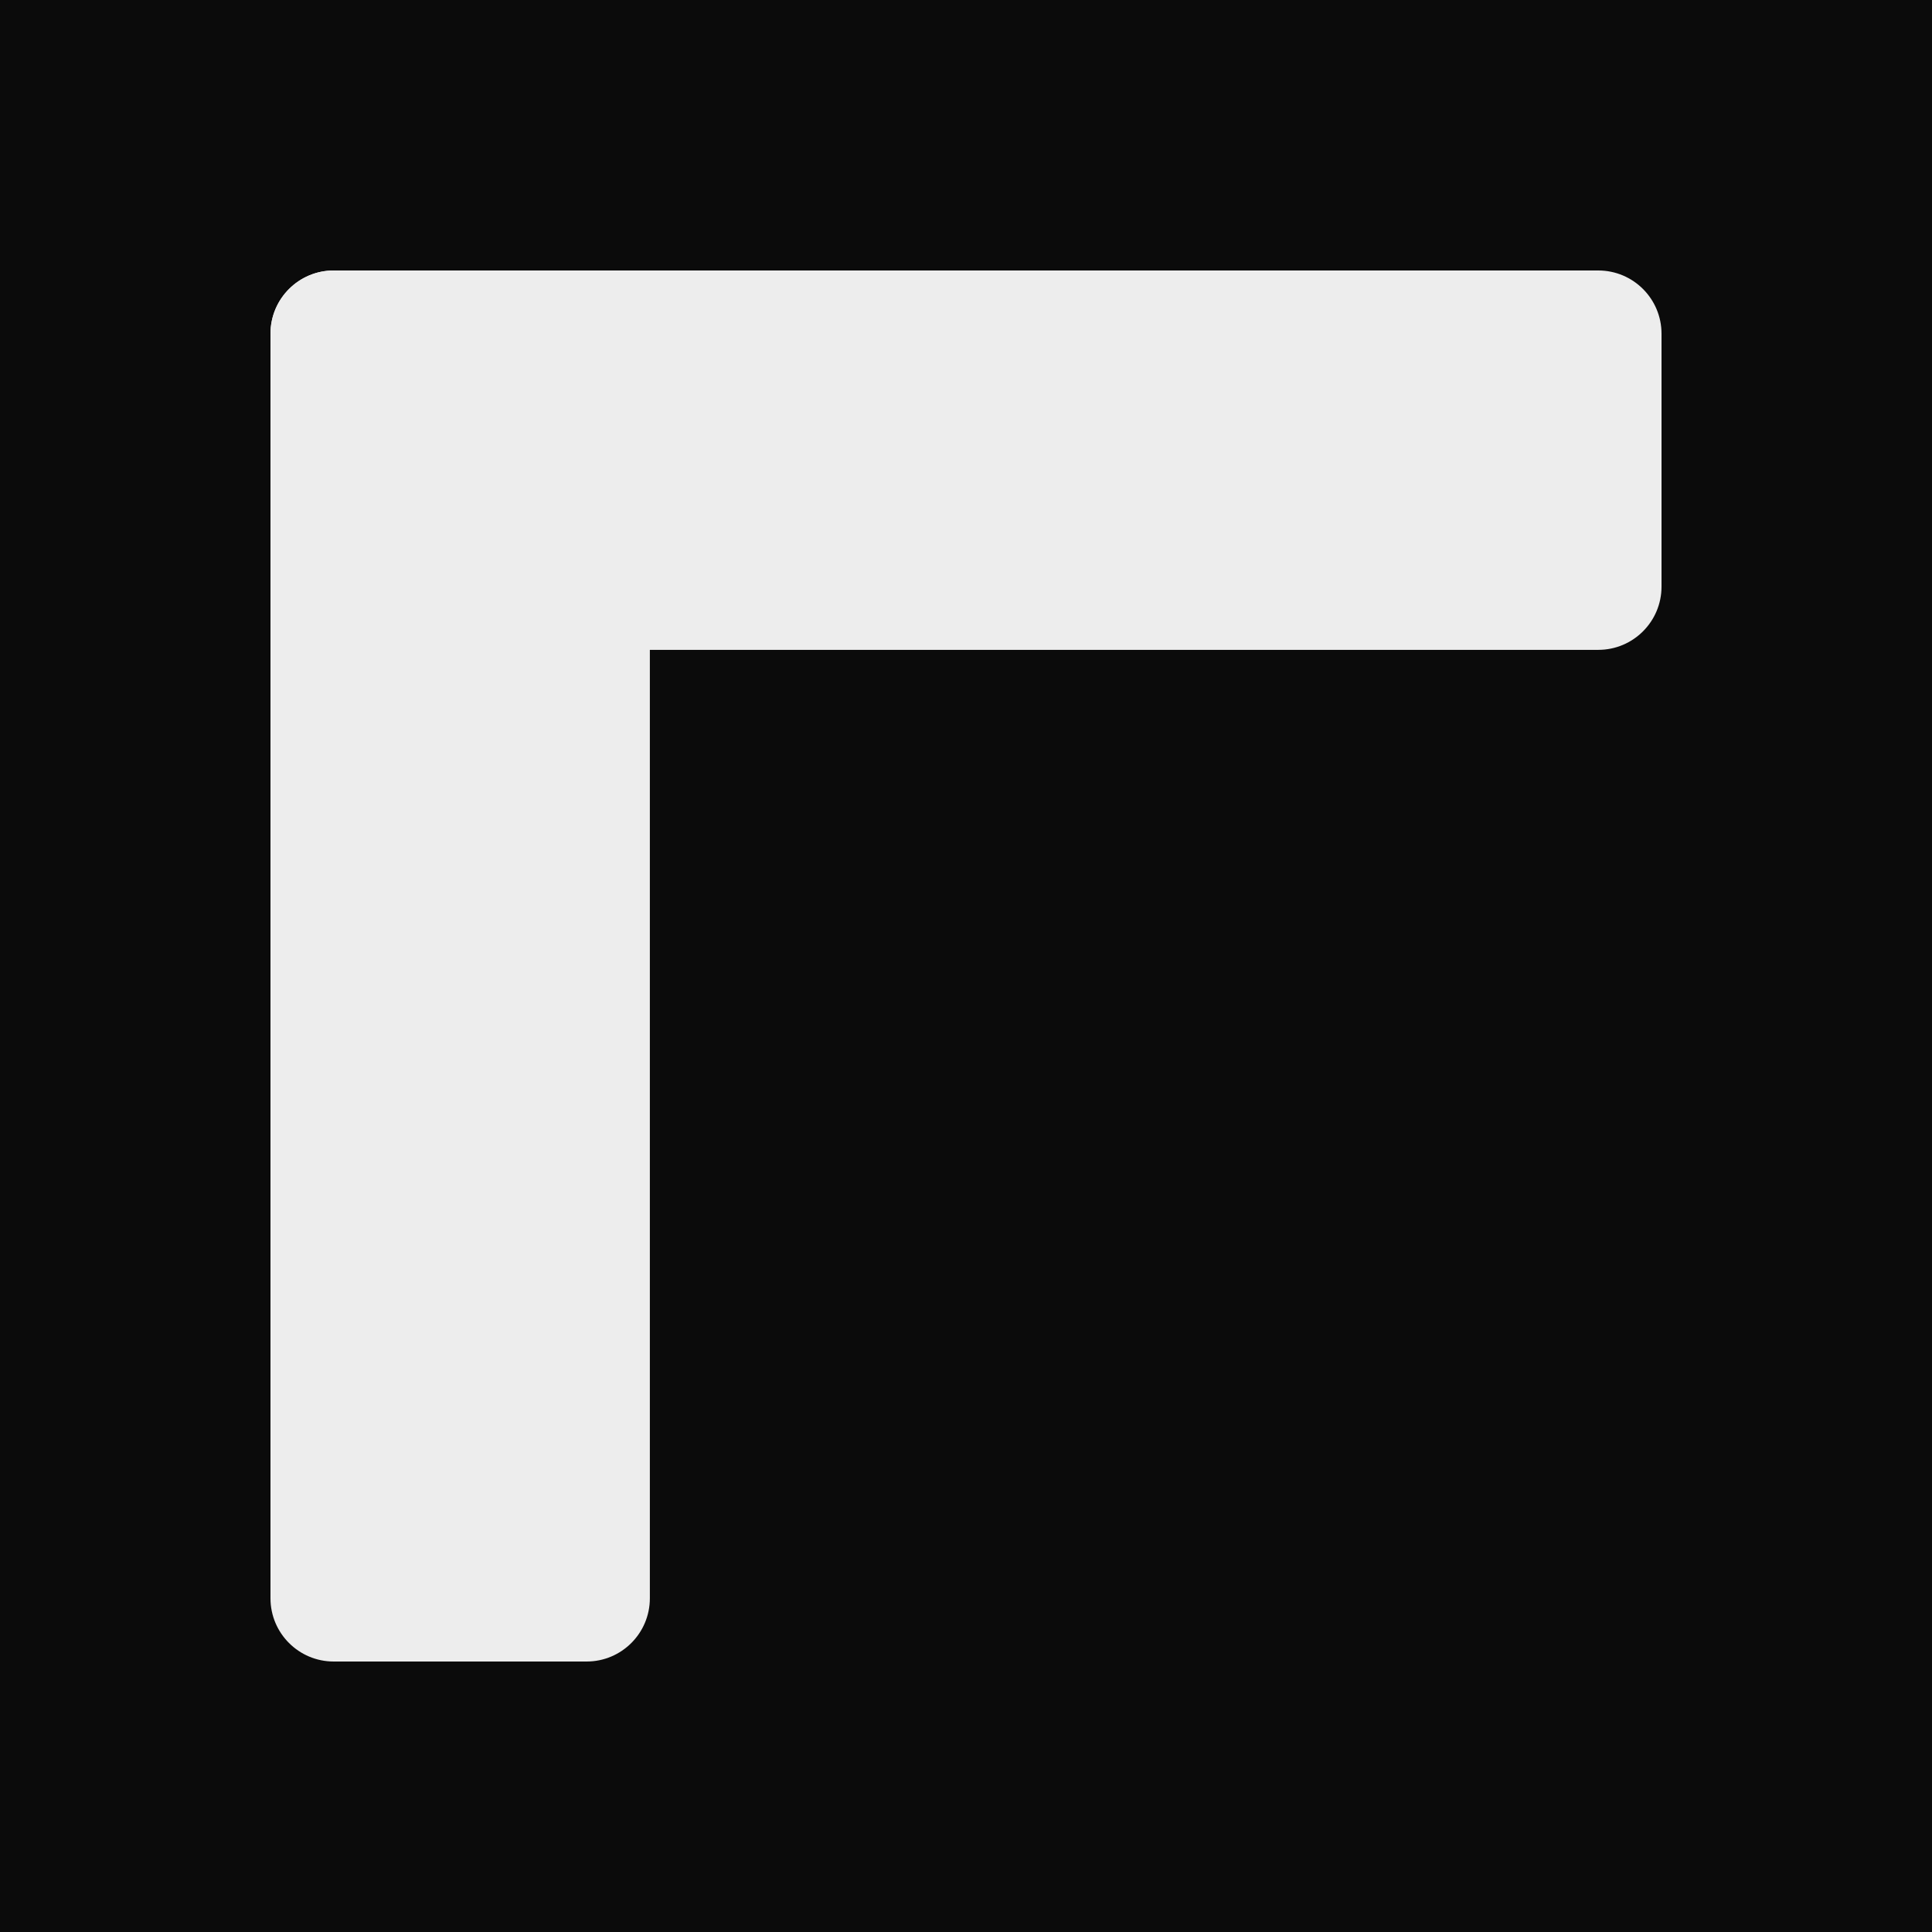
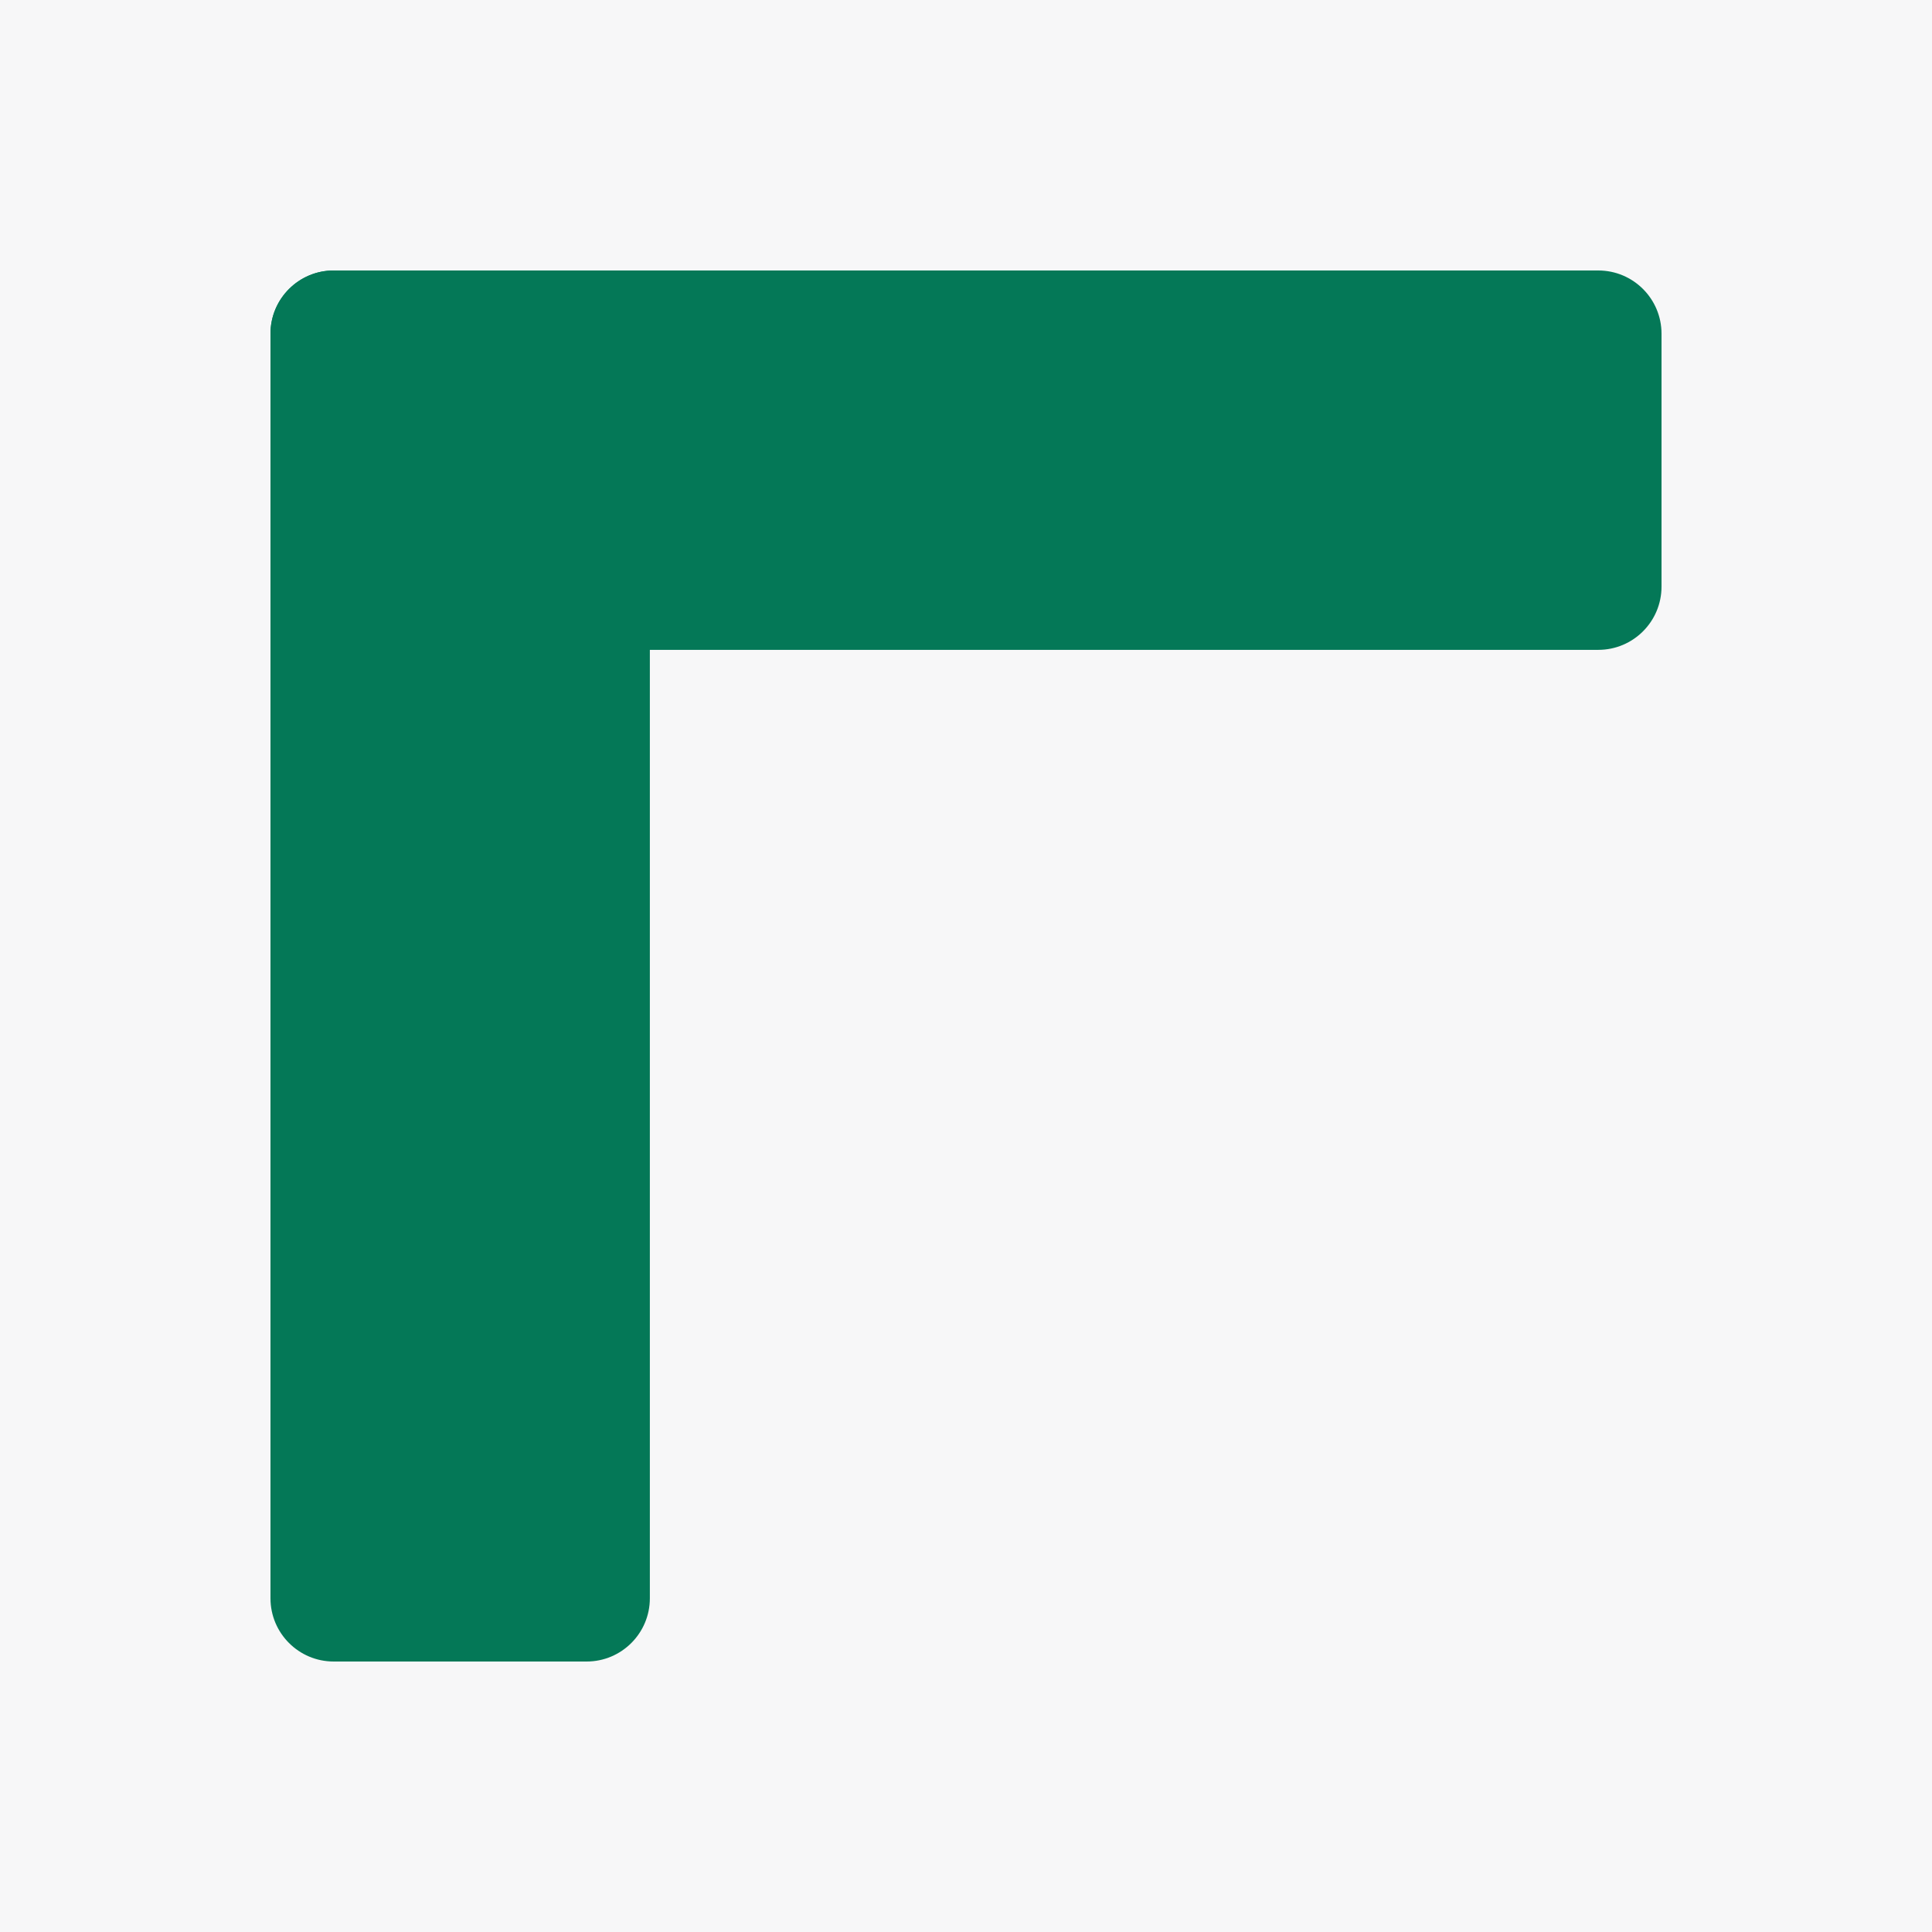
<svg xmlns="http://www.w3.org/2000/svg" width="512" height="512" viewBox="0 0 512 512" role="img">
-   <rect width="512" height="512" fill="#0B0B0B" />
+   <rect width="512" height="512" fill="#F7F7F8" />
  <svg x="71.68" y="71.68" width="368.64" height="368.64" viewBox="6 6 44 44" preserveAspectRatio="xMidYMid meet">
-     <rect x="6" y="6" width="44" height="12" rx="2" fill="#EDEDED" />
-     <rect x="6" y="6" width="12" height="44" rx="2" fill="#EDEDED" />
+     <rect x="6" y="6" width="44" height="12" rx="2" fill="#047857" />
+     <rect x="6" y="6" width="12" height="44" rx="2" fill="#047857" />
  </svg>
</svg>
